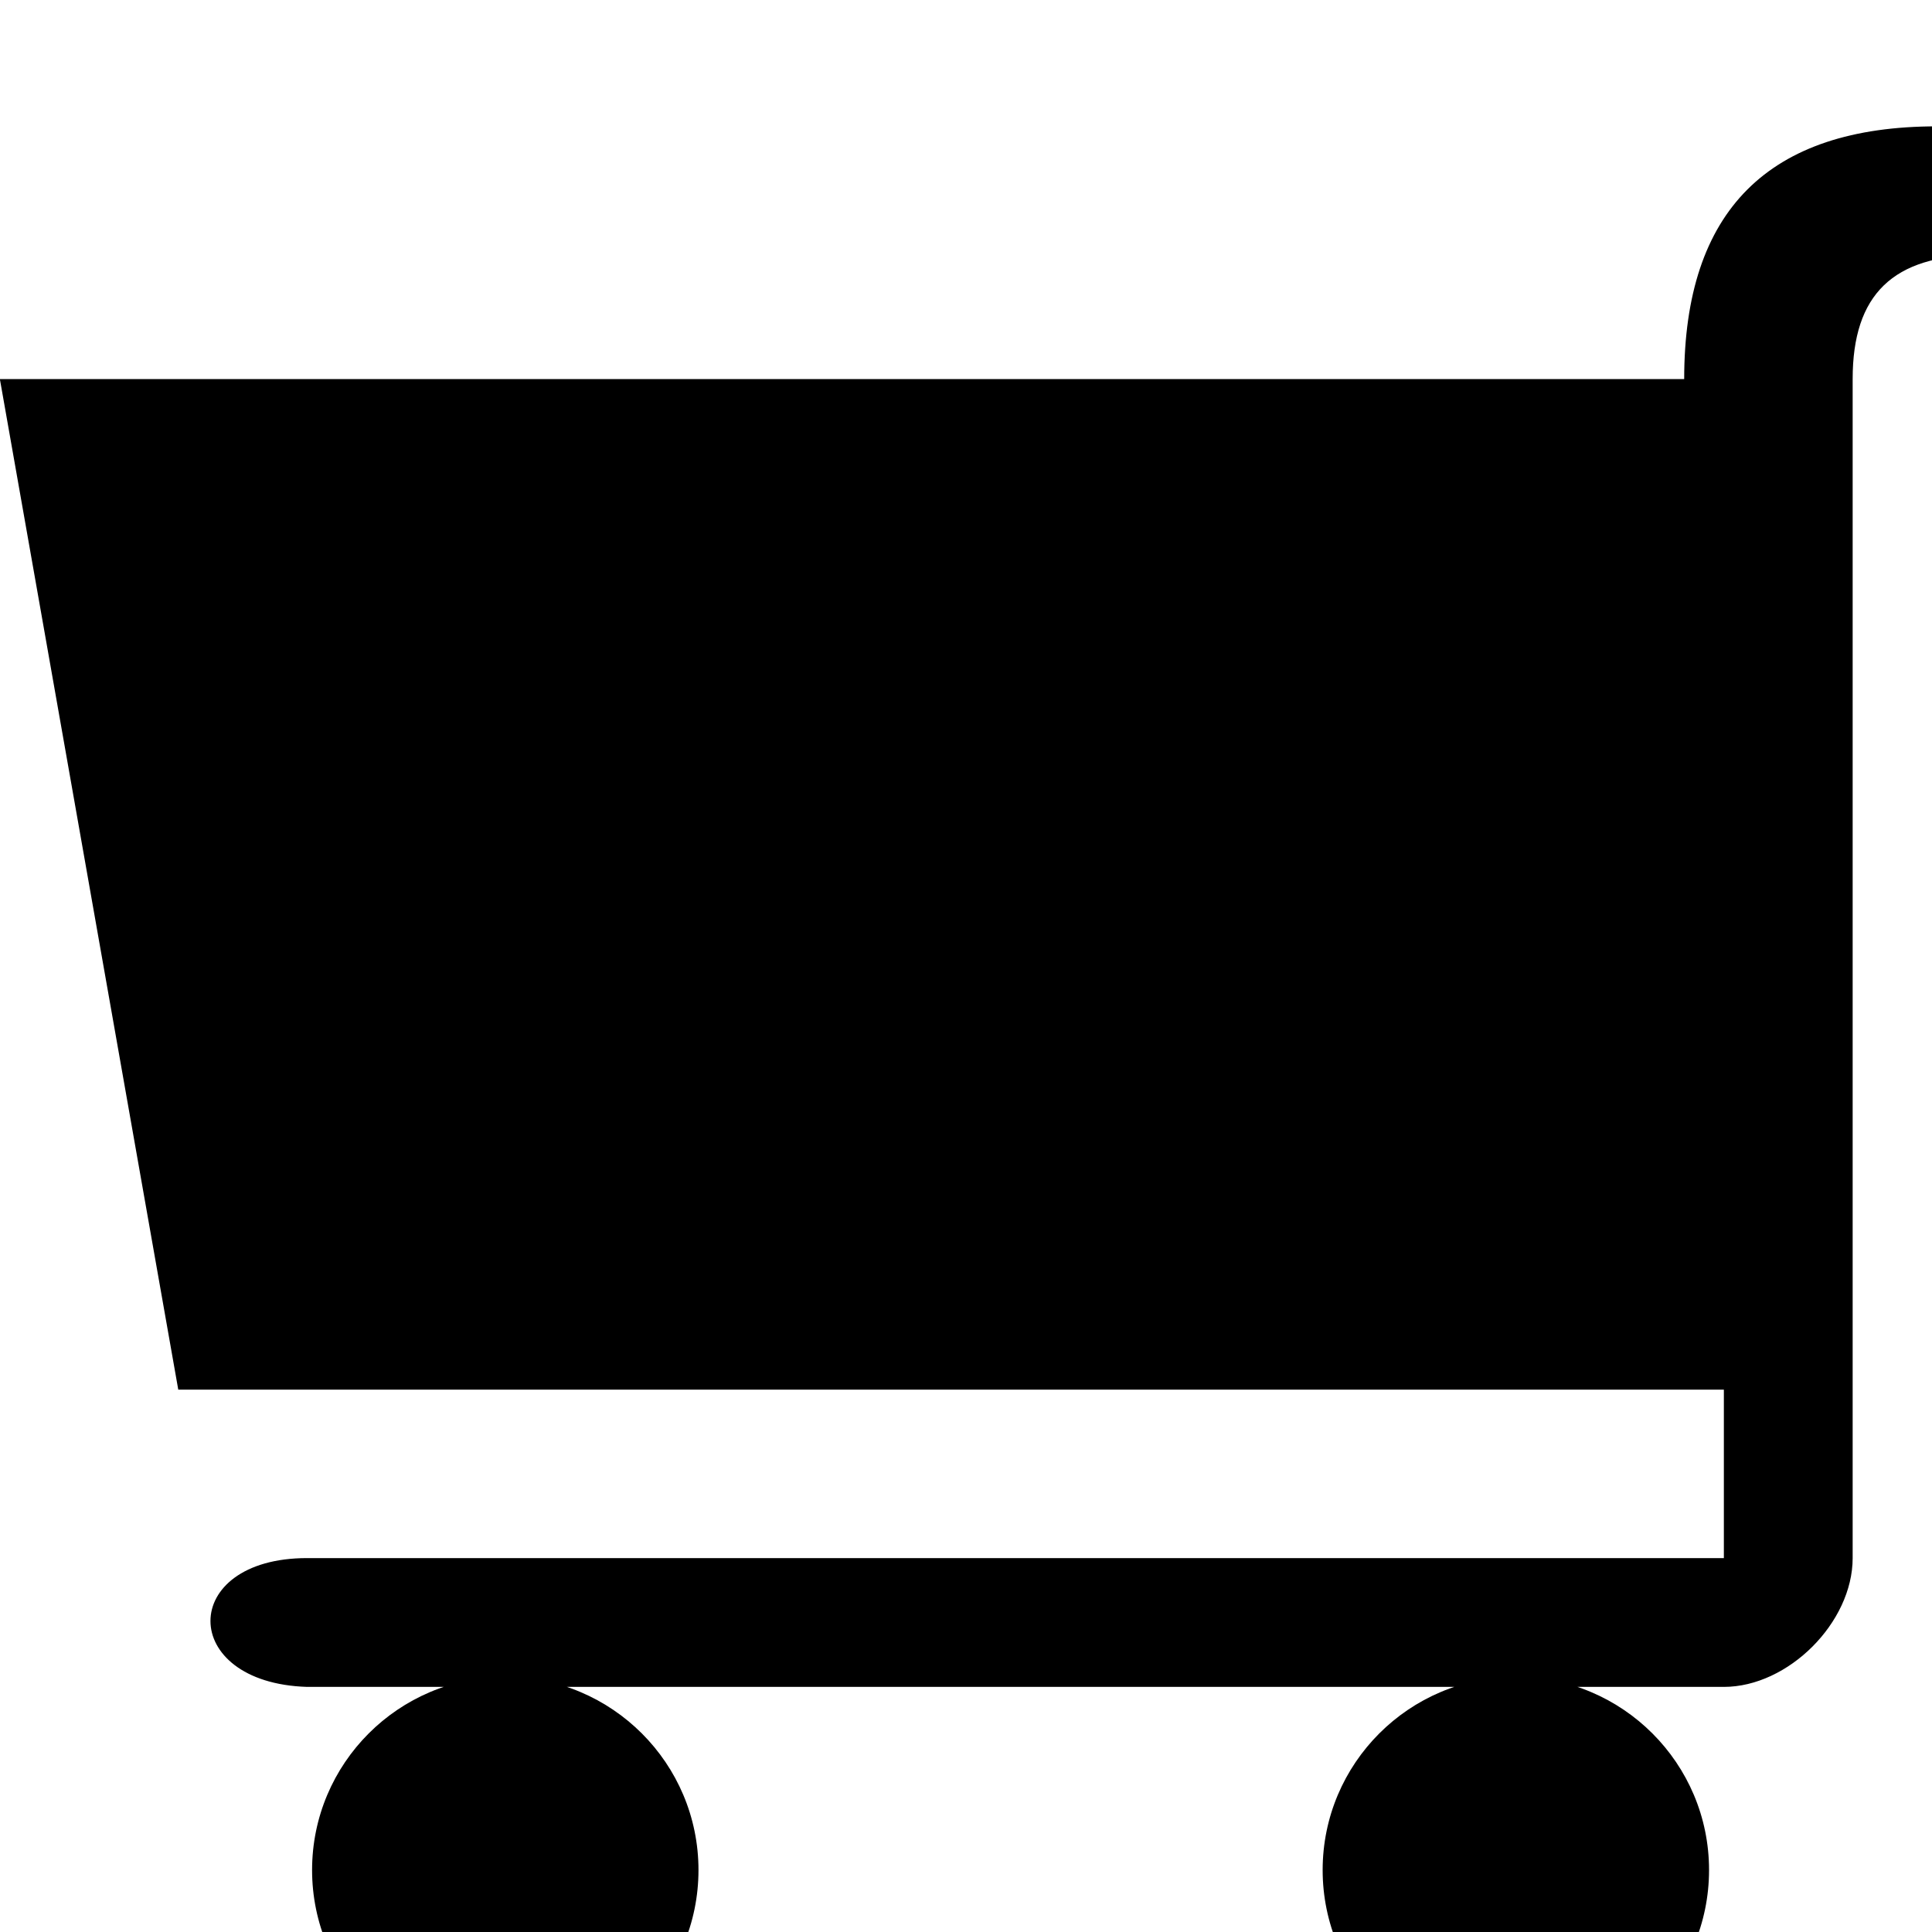
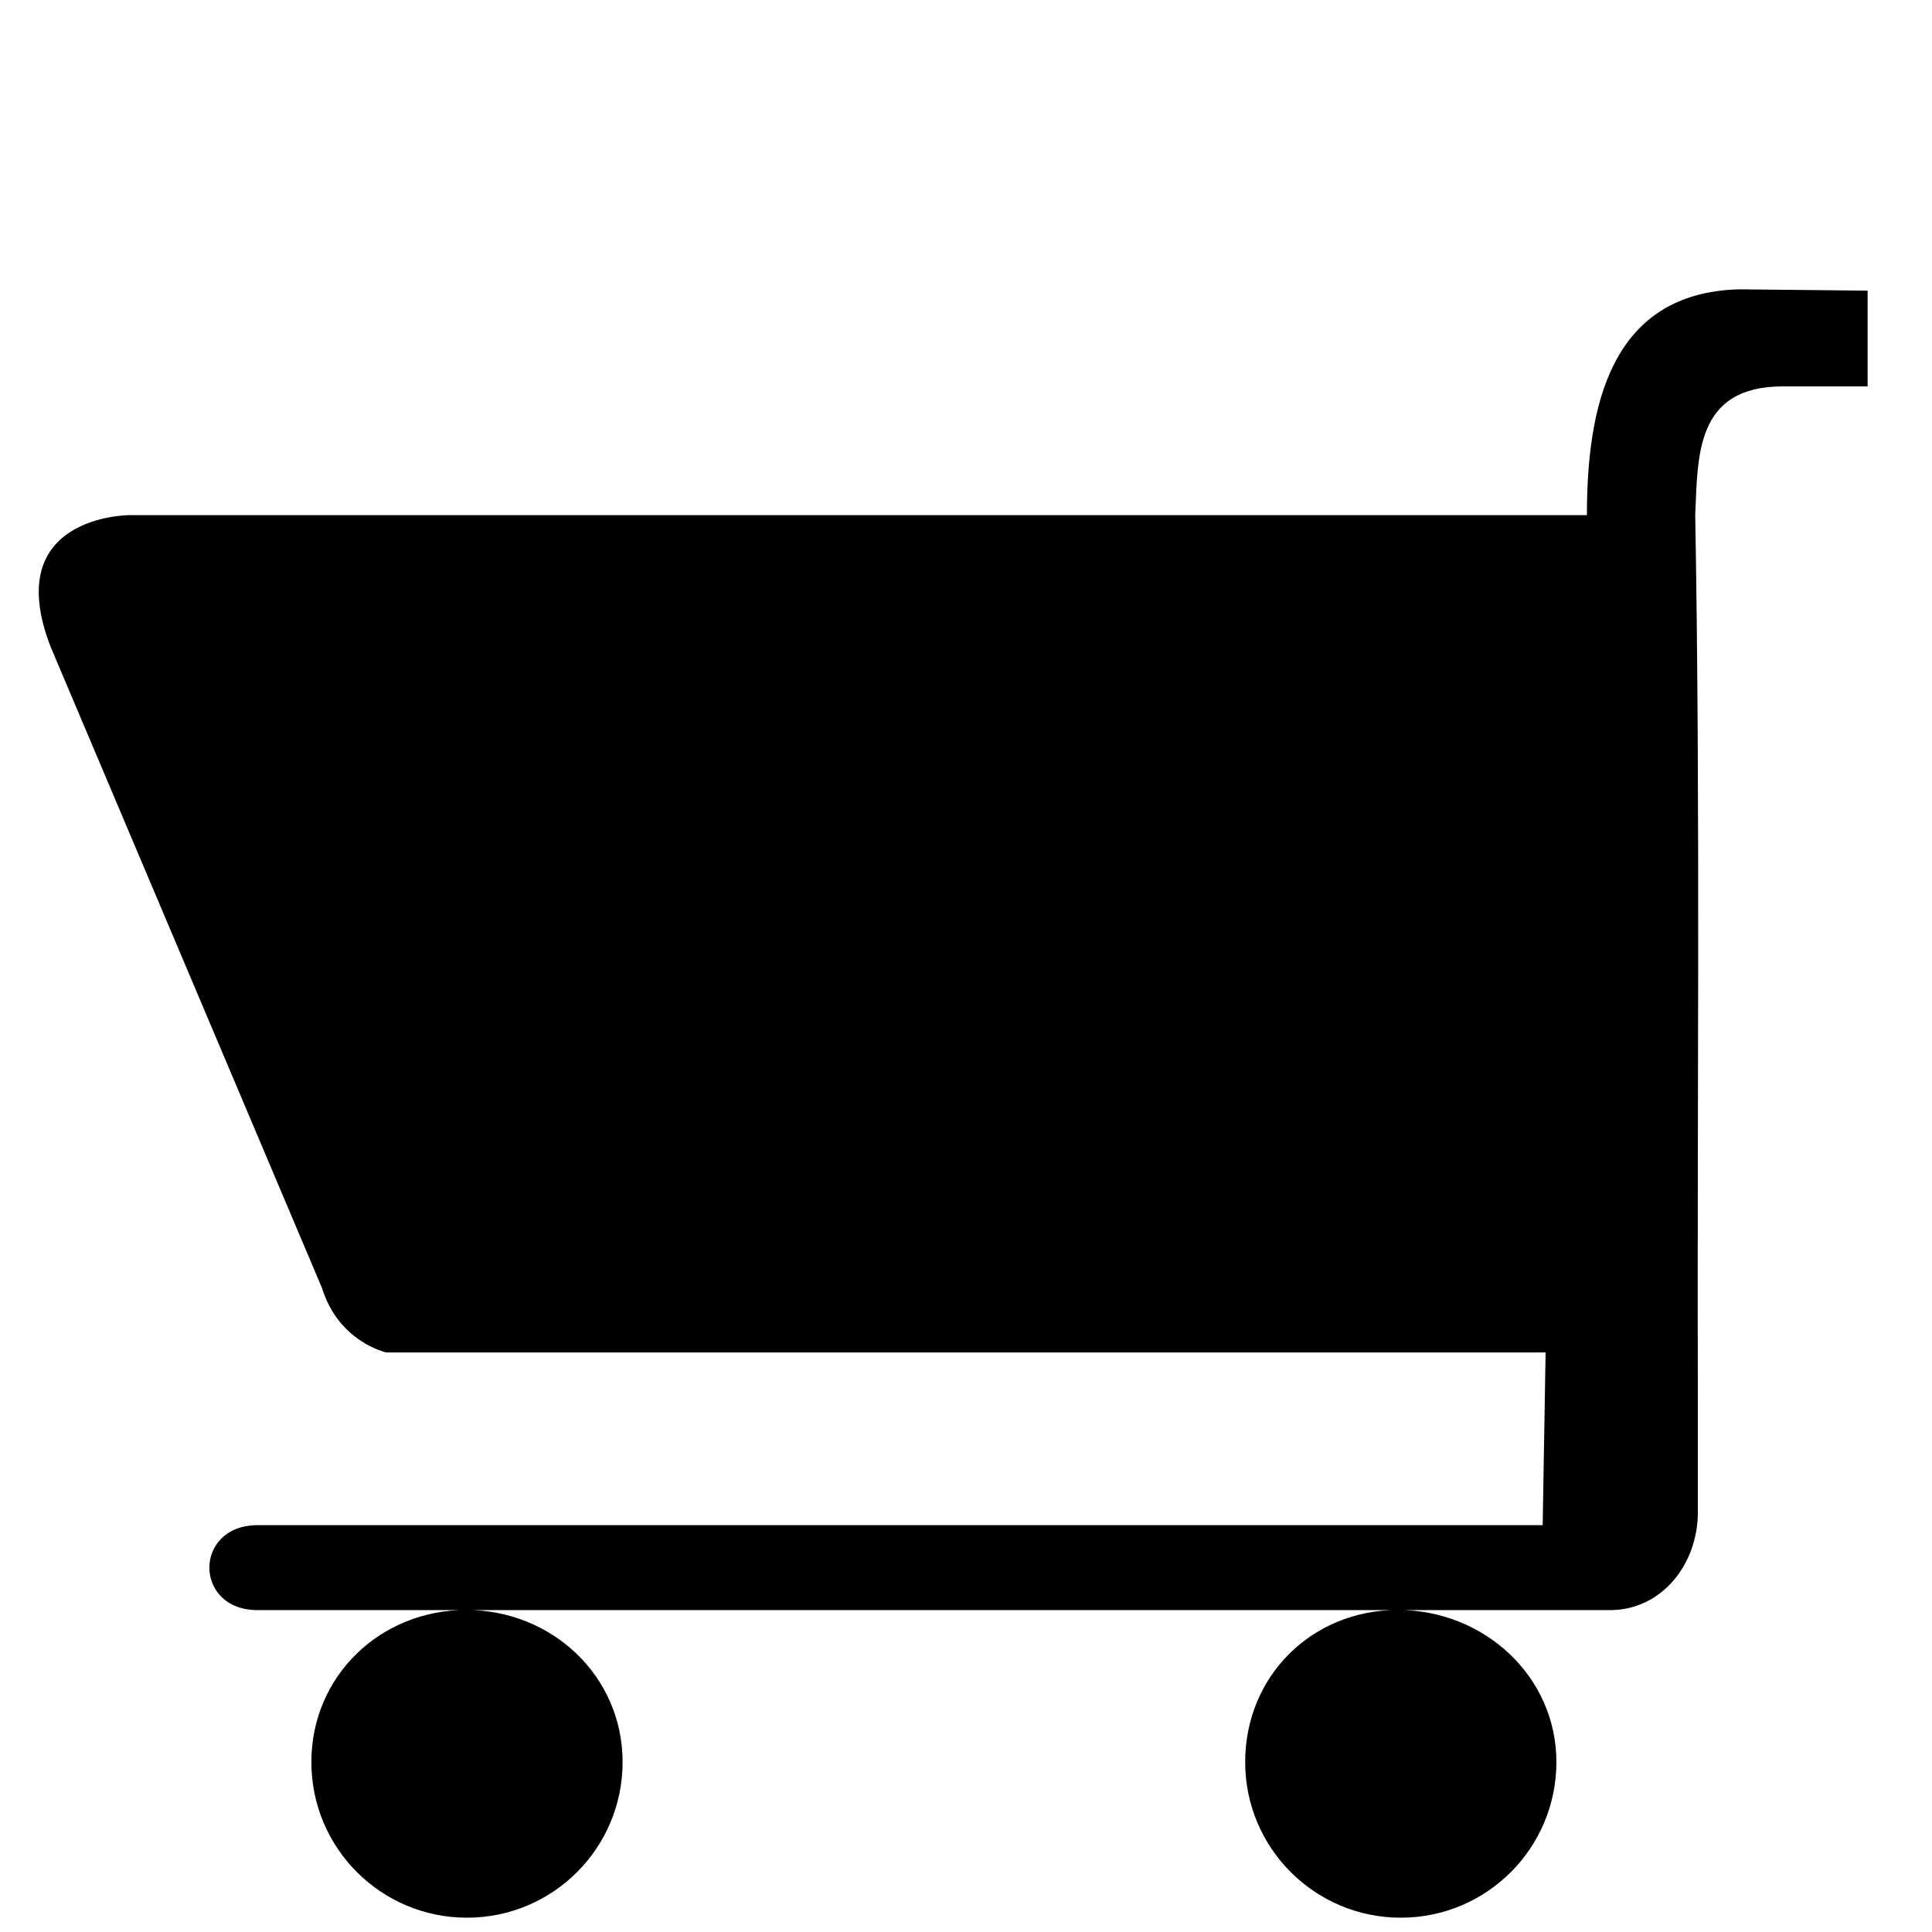
- <svg xmlns="http://www.w3.org/2000/svg" version="1.1" width="17" height="17" id="svg4619" viewBox="0 0 15 15">
+ <svg xmlns="http://www.w3.org/2000/svg" version="1.1" width="15" height="15" id="svg4619" viewBox="0 0 13.235 13.235">
  <defs id="defs4621" />
-   <path style="fill:#000000;fill-opacity:1" d="m 15.038,0.981 c -1.308,0 -1.962,0.654 -1.962,1.962 l -13.077,0 1.385,7.846 12,0 0,1.308 -11,0 c -1,0 -1,0.969 0,1 l 1.5,0 8,0 1.5,0 c 0.5,0 1,-0.5 1,-1 l 0,-1.308 0,-6.462 0,-1.385 c 0,-0.654 0.312,-0.962 1,-0.962 l 1.615,0 0,-1 z M 11.769,13.019 c -0.828,0 -1.5,0.672 -1.5,1.5 0,0.828 0.672,1.5 1.5,1.5 0.828,0 1.5,-0.672 1.5,-1.5 0,-0.828 -0.672,-1.5 -1.5,-1.5 z m -7.846,0 c -0.828,0 -1.5,0.672 -1.5,1.5 0,0.828 0.672,1.5 1.5,1.5 0.828,0 1.5,-0.672 1.5,-1.5 0,-0.828 -0.672,-1.5 -1.5,-1.5 z" id="rect7842-0" />
+   <path style="fill:#000000;fill-opacity:1" d="m 11.912,1.982 c -0.882,0.024 -1.041,0.808 -1.041,1.547 l -9.986,0 c 0,0 -0.886,0 -0.539,0.9 L 2.206,8.824 C 2.321,9.195 2.647,9.265 2.647,9.265 l 7.941,0 -0.02,1.183 -8.803,0 c -0.441,0 -0.441,0.582 0,0.582 l 1.428,0 6.382,0 1.454,0 c 0.355,0 0.602,-0.315 0.602,-0.671 l 0,-0.711 c -0.006,-2.039 0.018,-4.08 -0.018,-6.119 0.018,-0.403 0,-0.882 0.599,-0.882 l 0.582,0 0,-0.656 z M 9.576,11.029 c -0.589,0 -1.046,0.453 -1.046,1.042 0,0.589 0.477,1.066 1.066,1.066 0.589,0 1.066,-0.477 1.066,-1.066 0,-0.589 -0.497,-1.042 -1.086,-1.042 z m -6.382,0 c -0.589,0 -1.061,0.453 -1.061,1.042 0,0.589 0.477,1.066 1.066,1.066 0.589,0 1.066,-0.477 1.066,-1.066 0,-0.589 -0.483,-1.042 -1.072,-1.042 z" id="rect7842-7" />
</svg>
